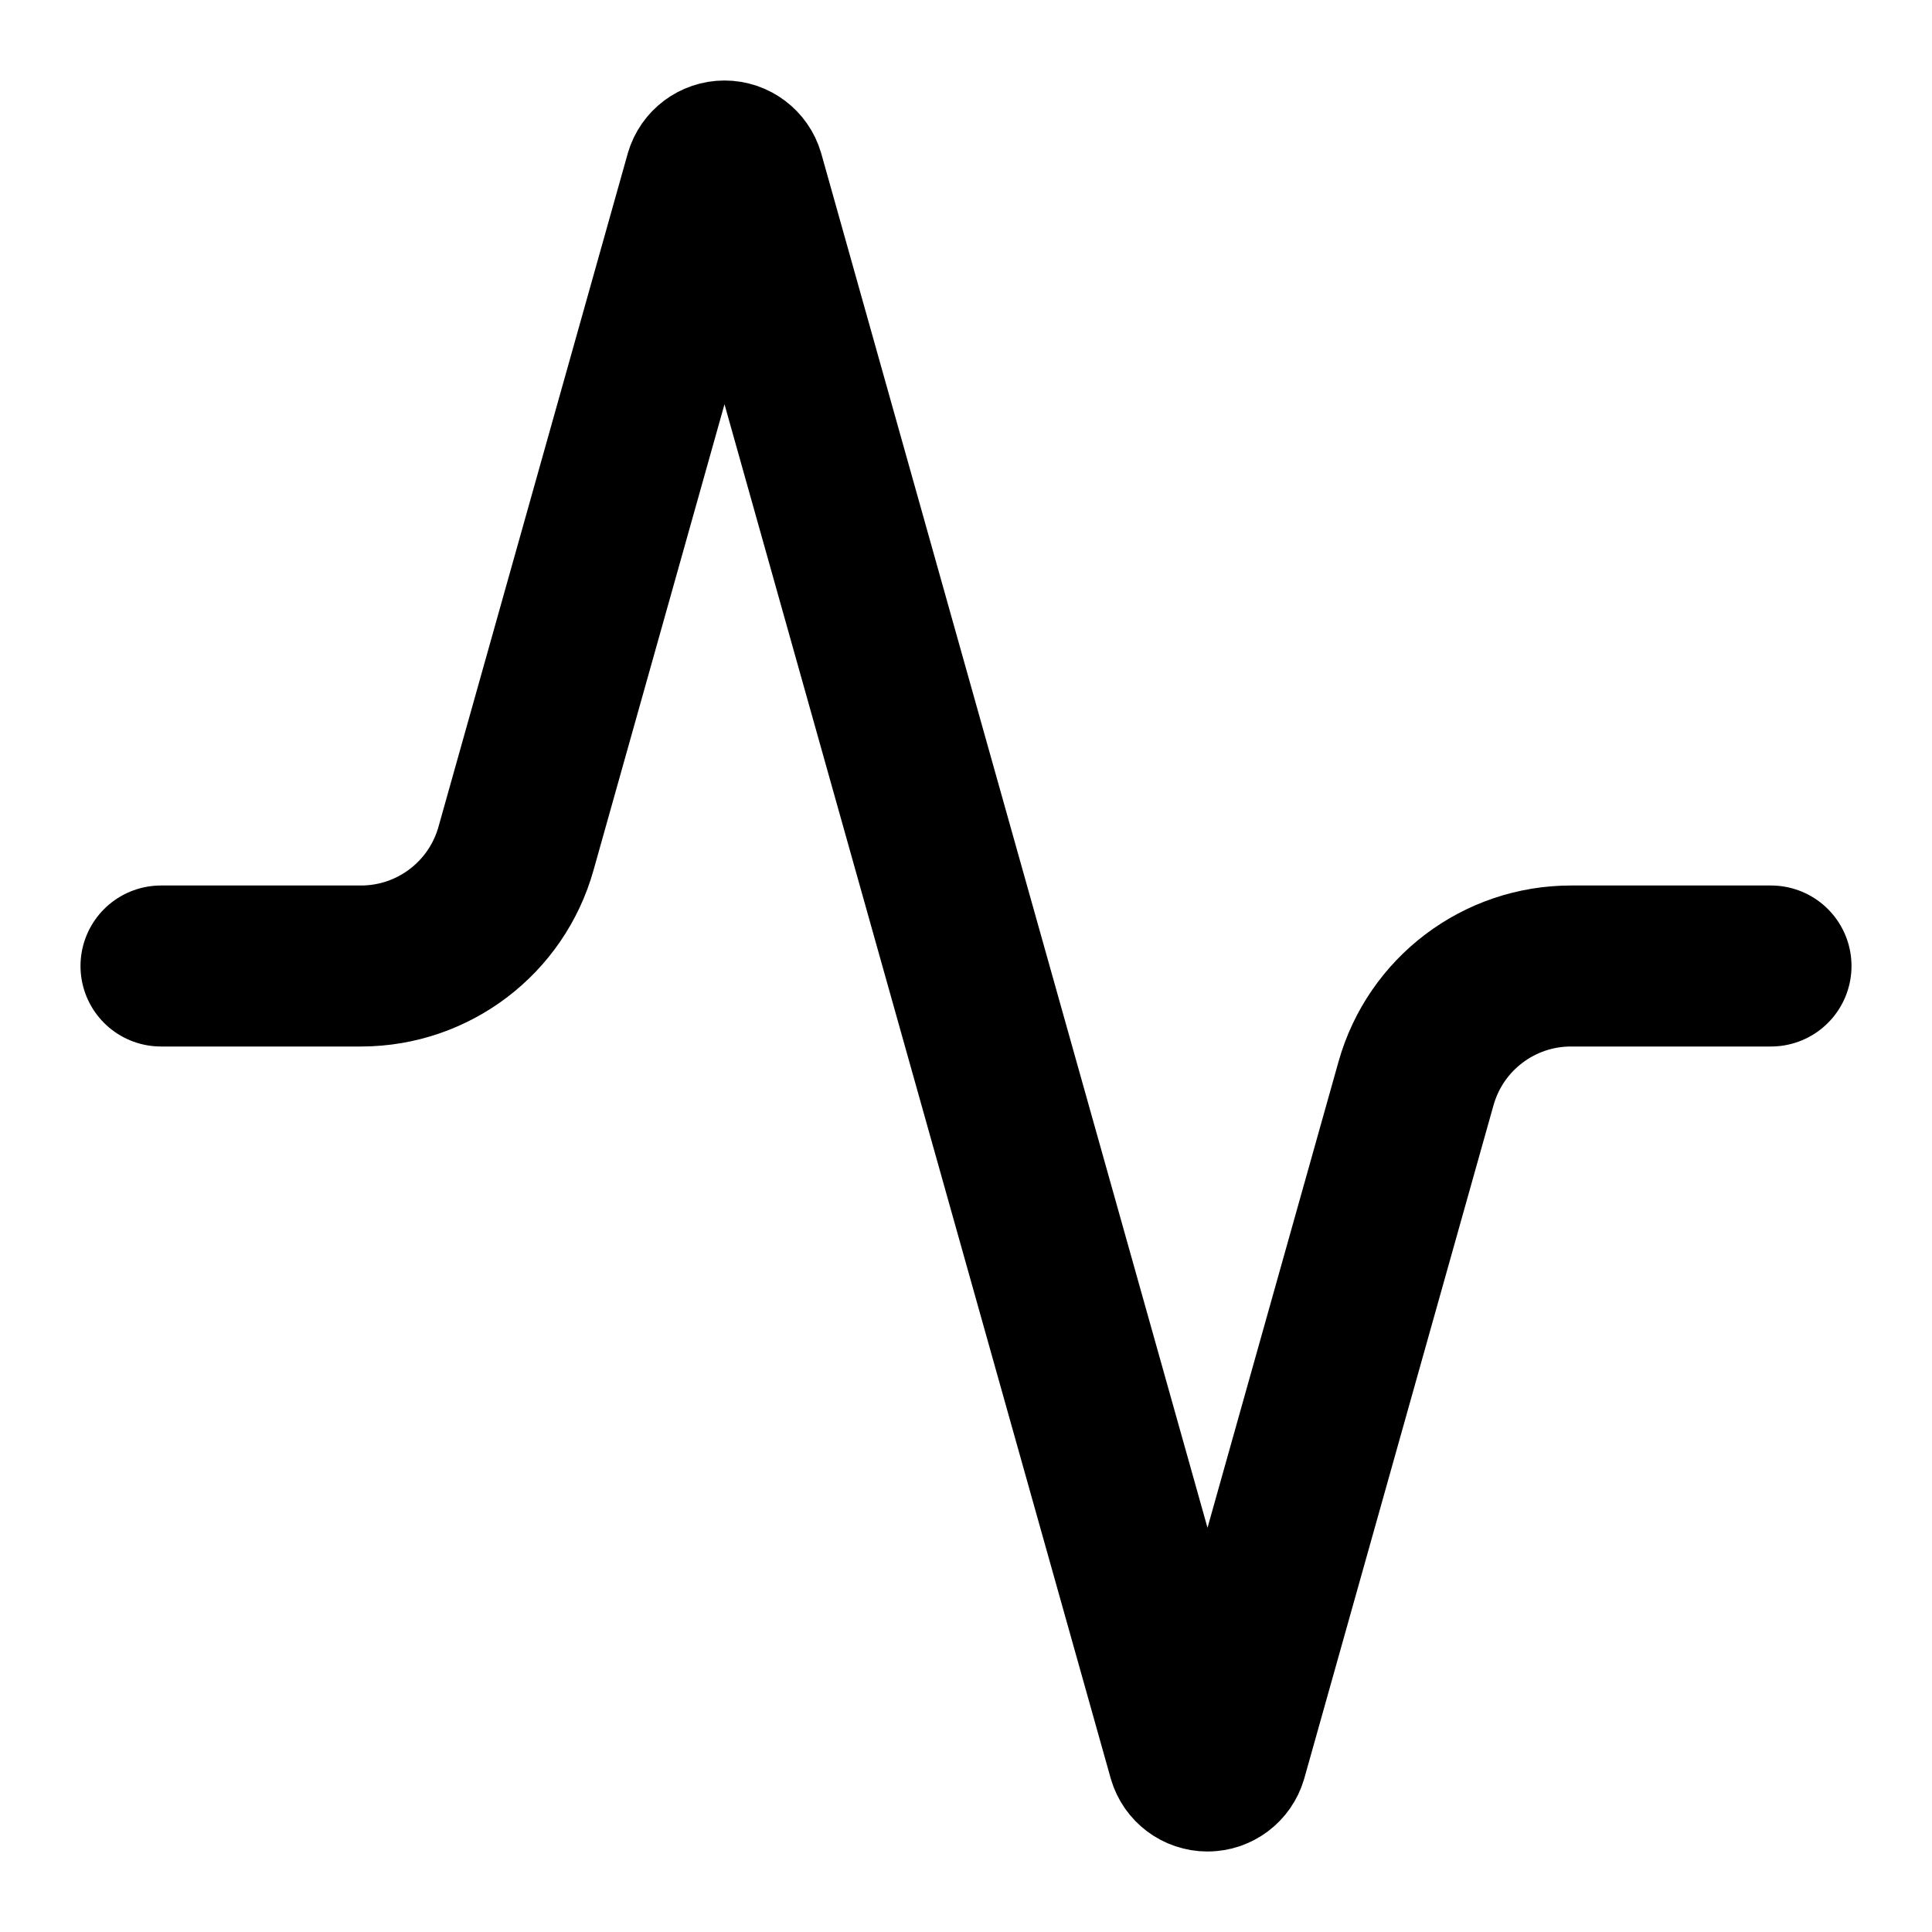
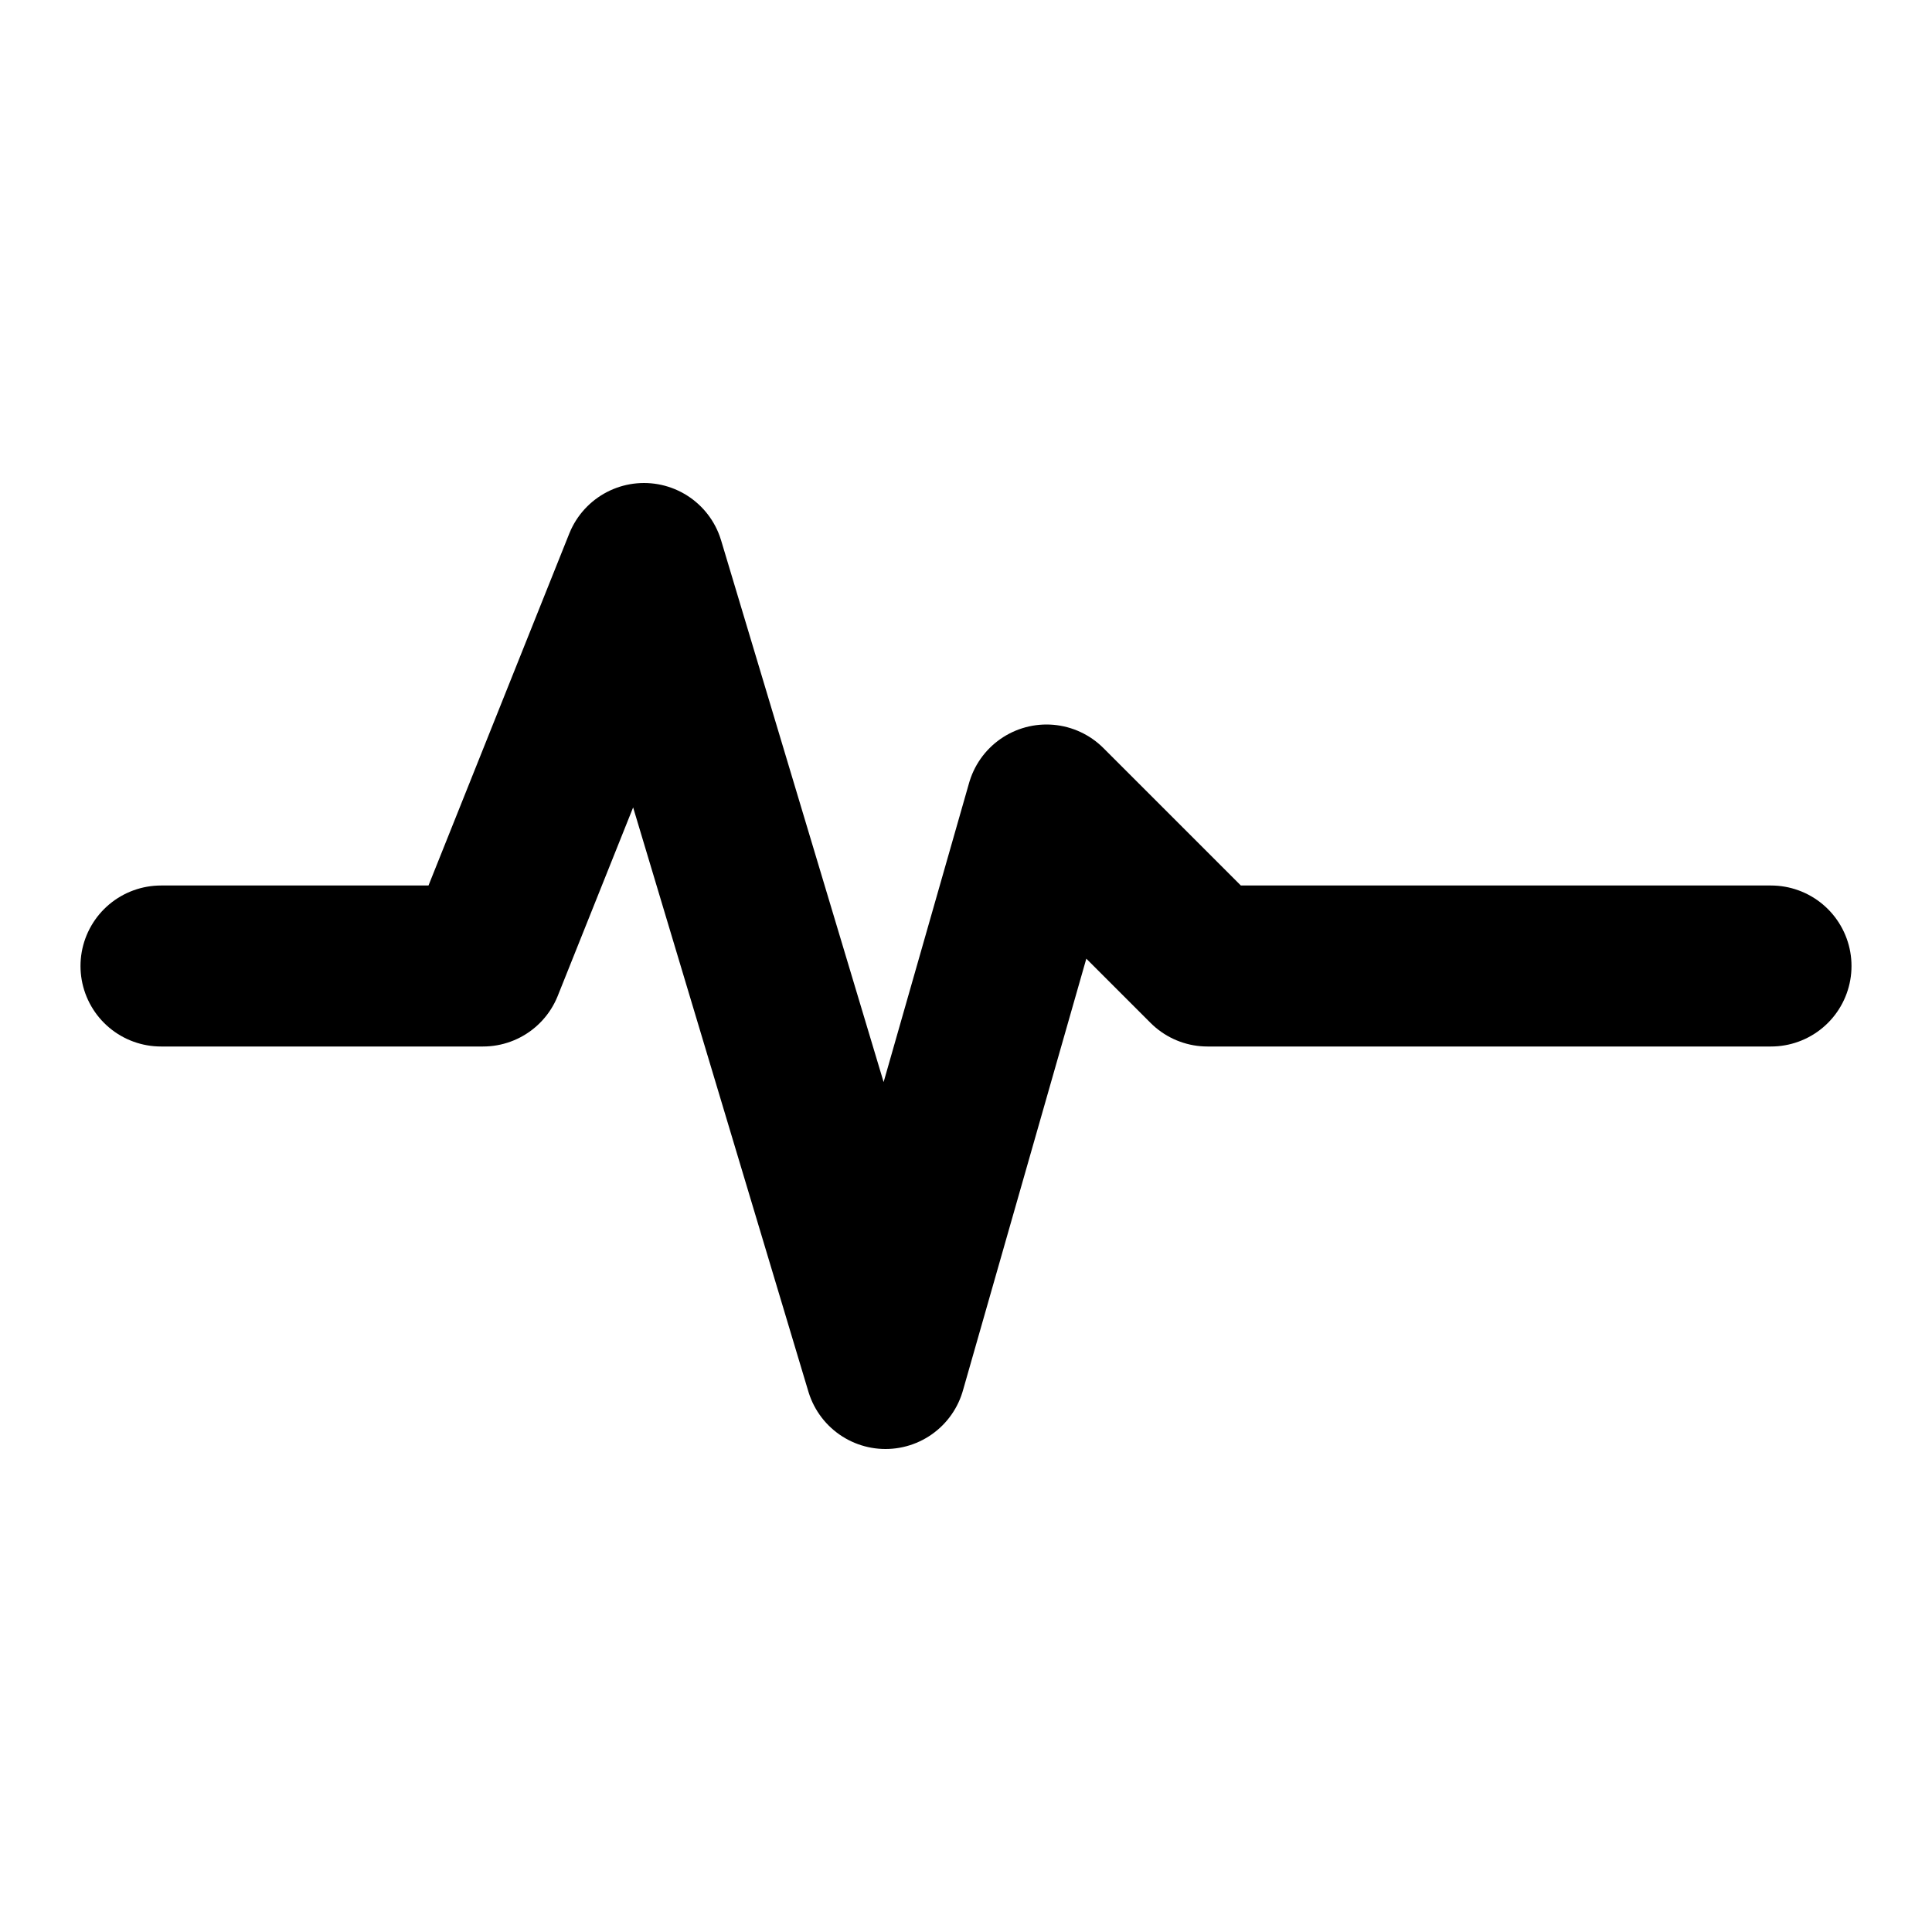
<svg xmlns="http://www.w3.org/2000/svg" width="24" height="24" viewBox="0 0 24 24" fill="none" stroke="currentColor" stroke-width="2" stroke-linecap="round" stroke-linejoin="round">
-   <path d="M22 12h-2.48a2 2 0 0 0-1.93 1.46l-2.35 8.36a.25.25 0 0 1-.48 0L9.24 2.18a.25.25 0 0 0-.48 0l-2.35 8.36A2 2 0 0 1 4.49 12H2" />
+   <path d="M2 12h4l2-5 3 10 2-7 2 2h7" />
</svg>
